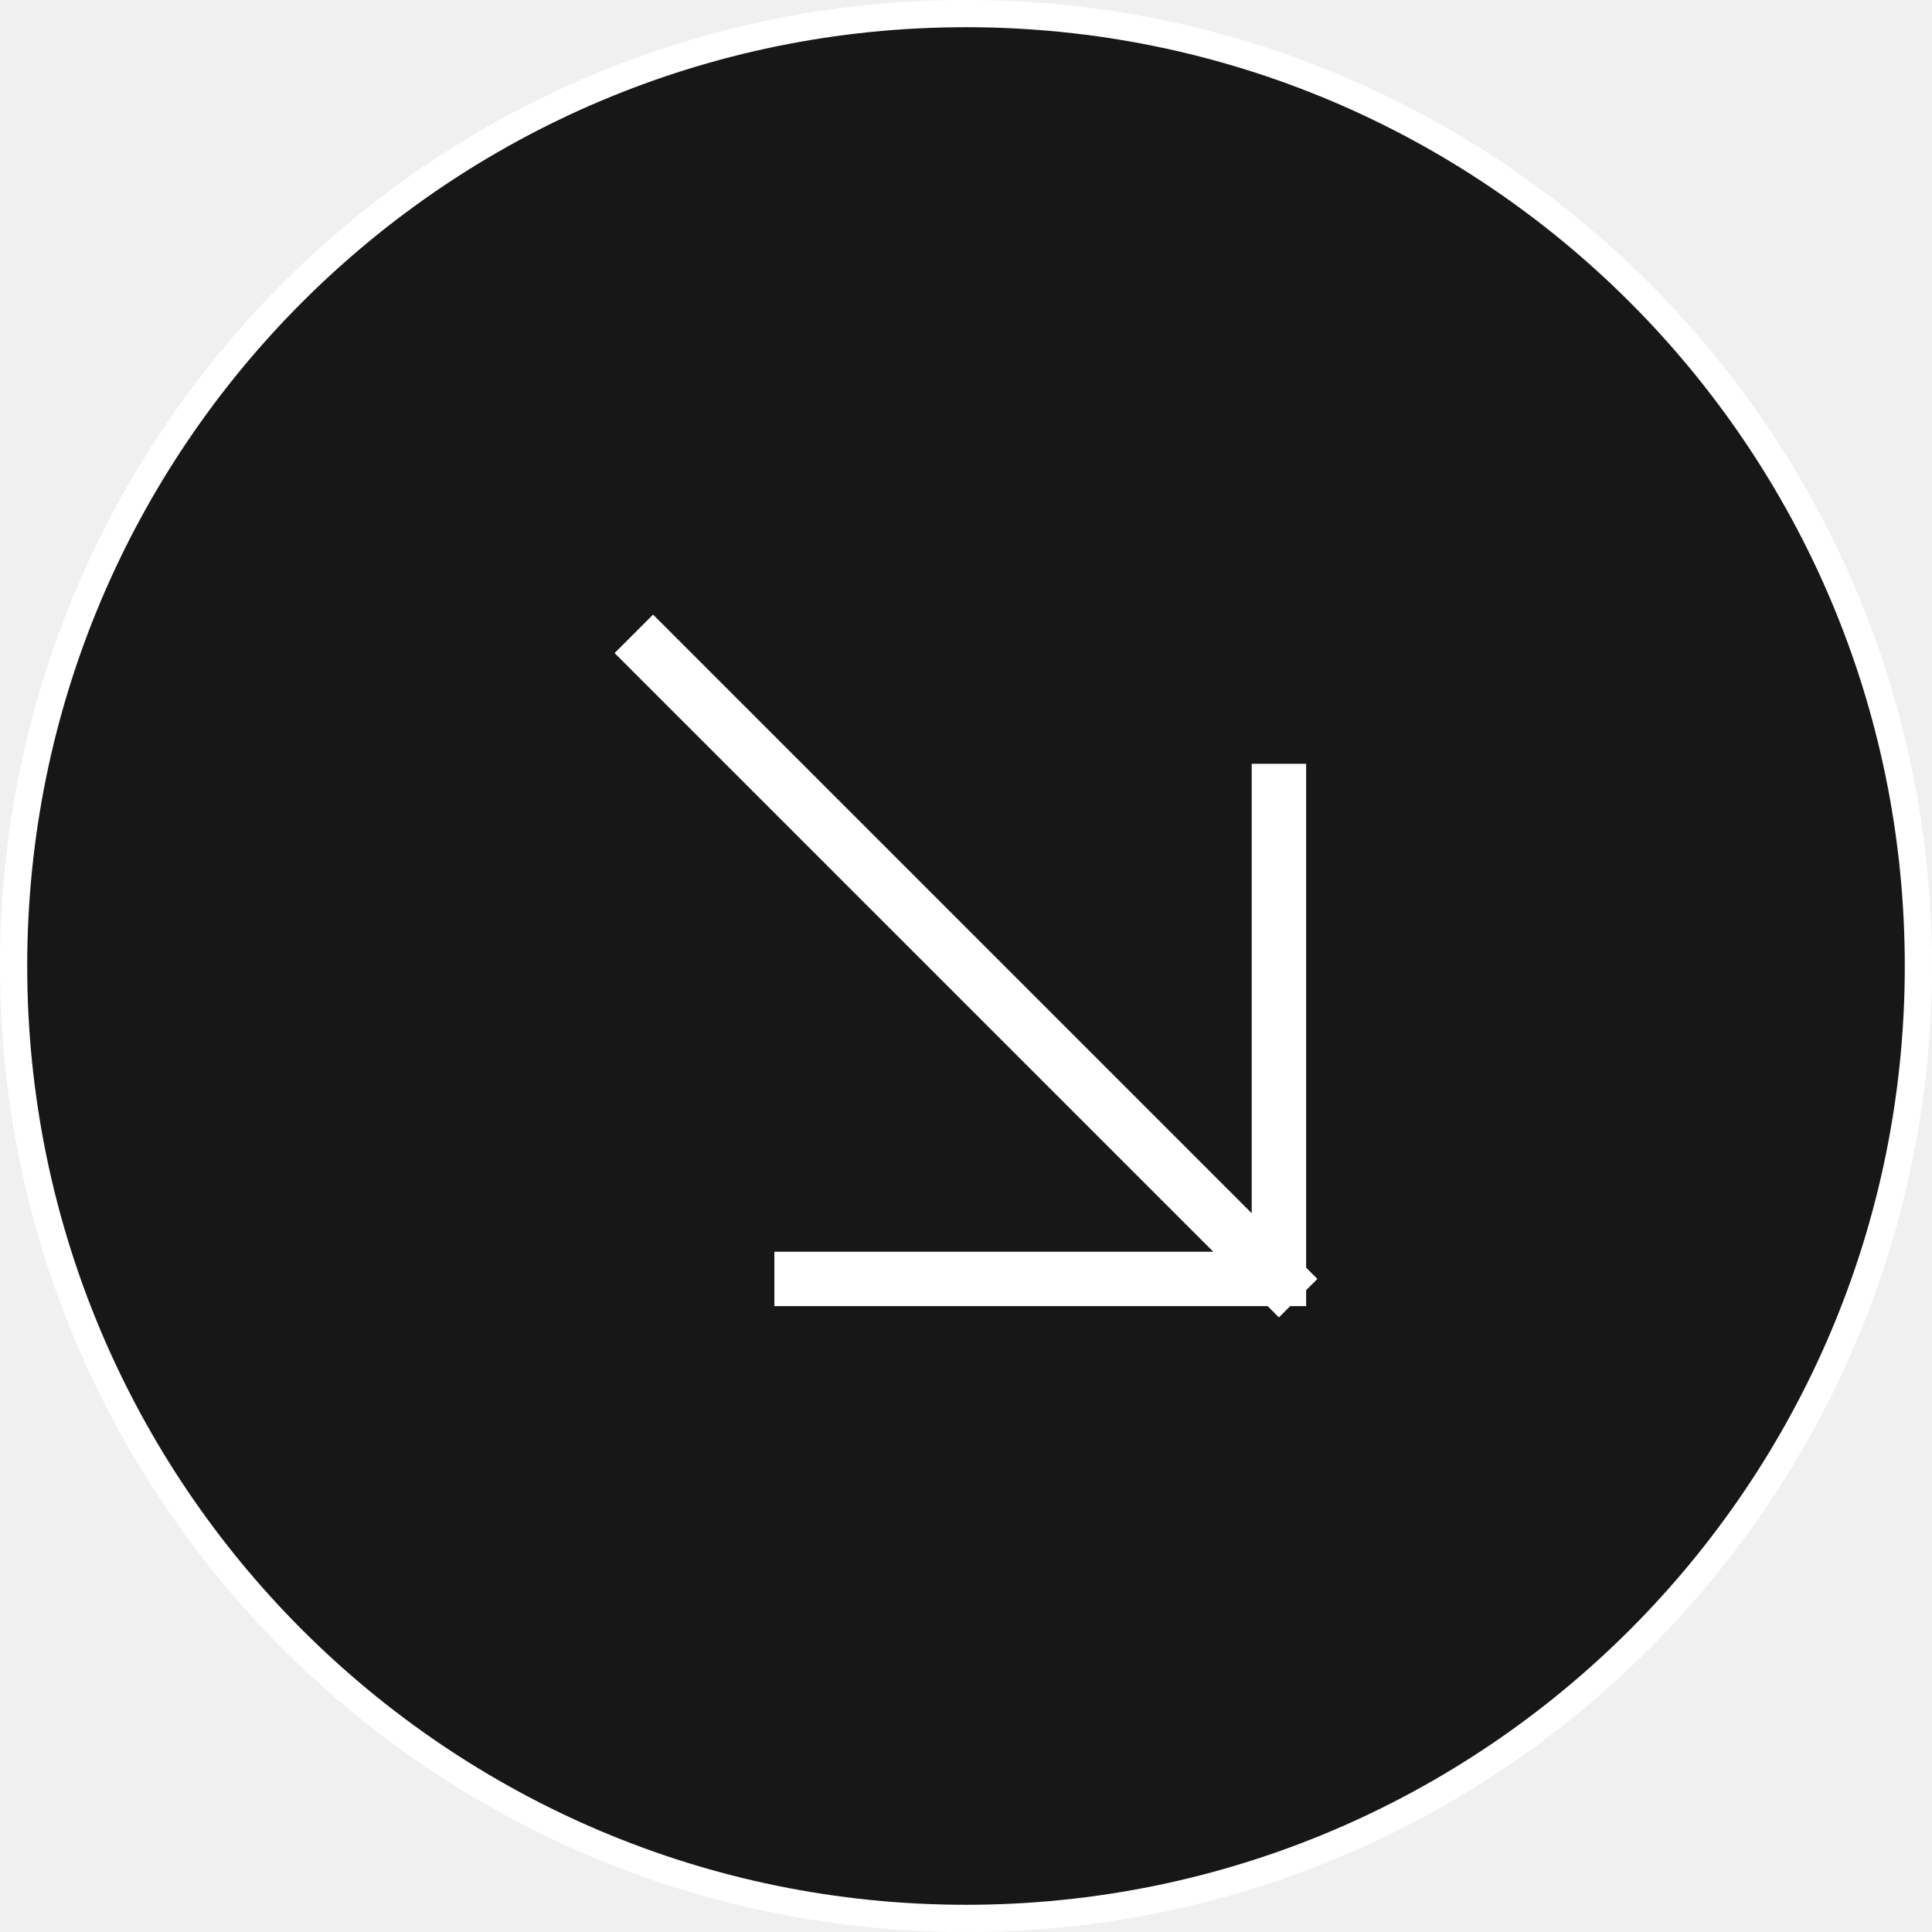
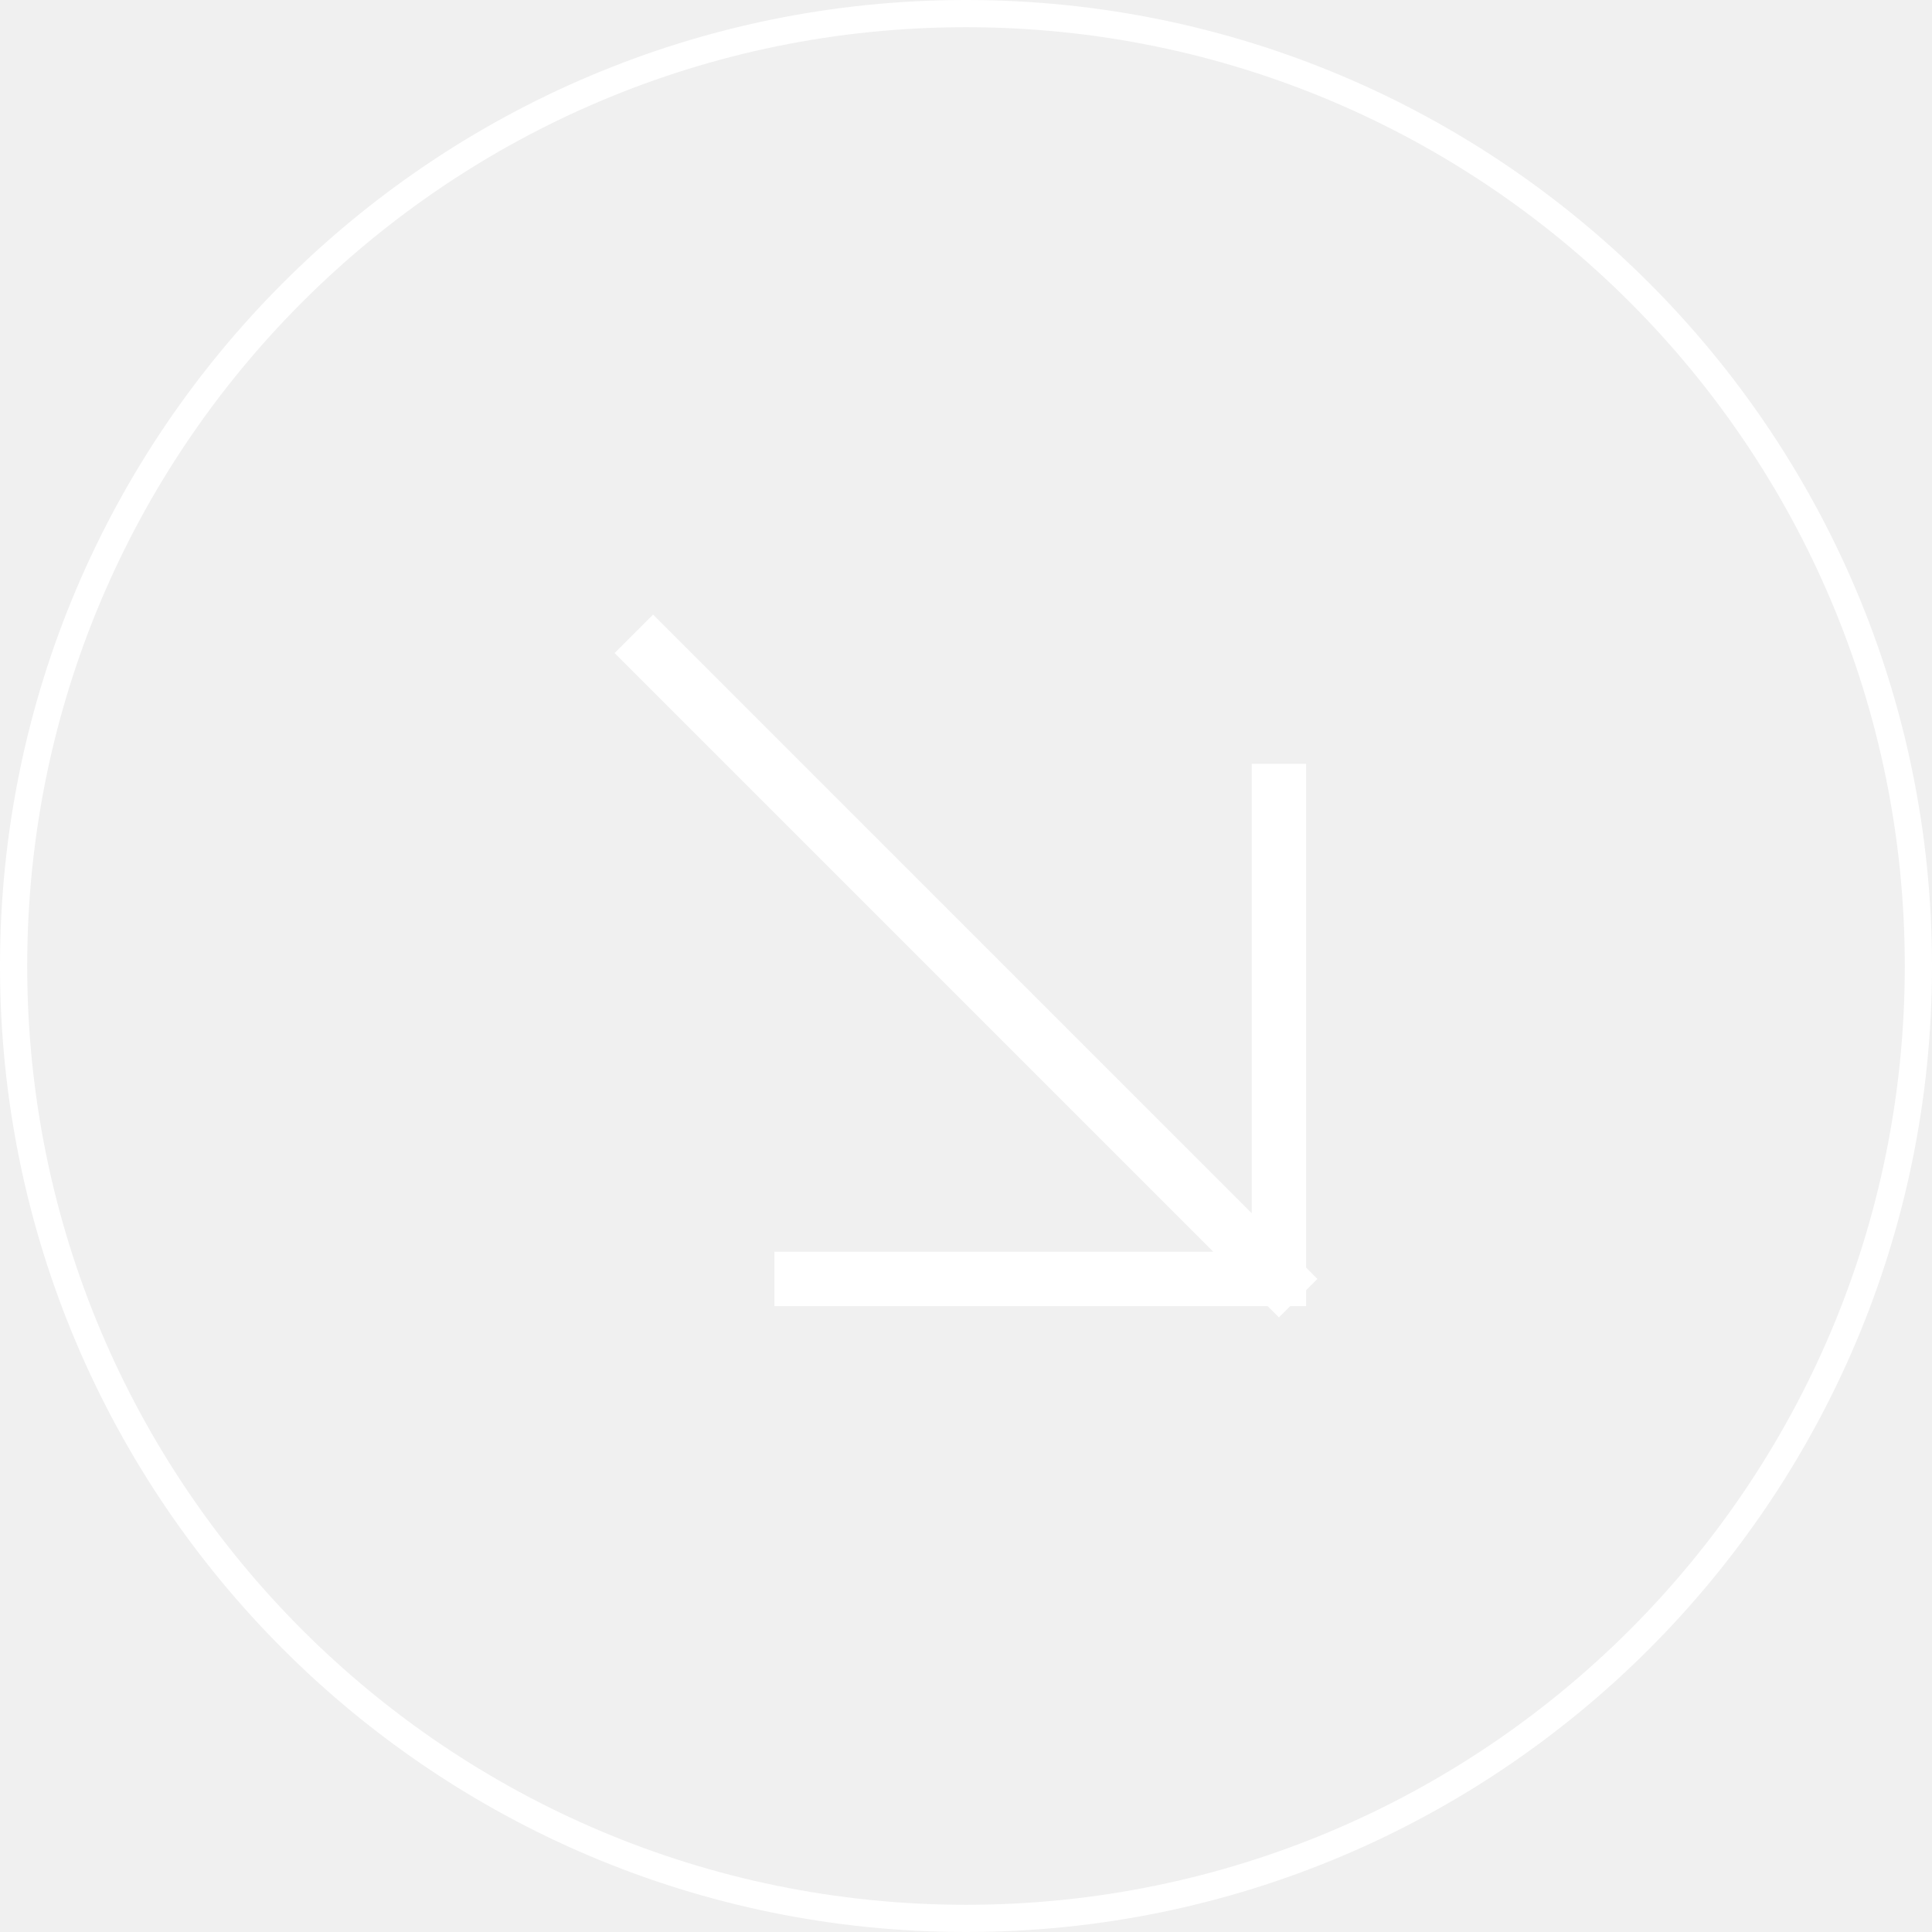
<svg xmlns="http://www.w3.org/2000/svg" width="71" height="71" viewBox="0 0 71 71" fill="none">
-   <circle cx="35.5" cy="35.5" r="35" fill="#171717" stroke="white" />
+   <circle cx="35.5" cy="35.5" r="35" stroke="white" />
  <path d="M24 24L47 47M47 47V29.068M47 47H29.458" stroke="white" stroke-width="2" stroke-linecap="square" />
</svg>
